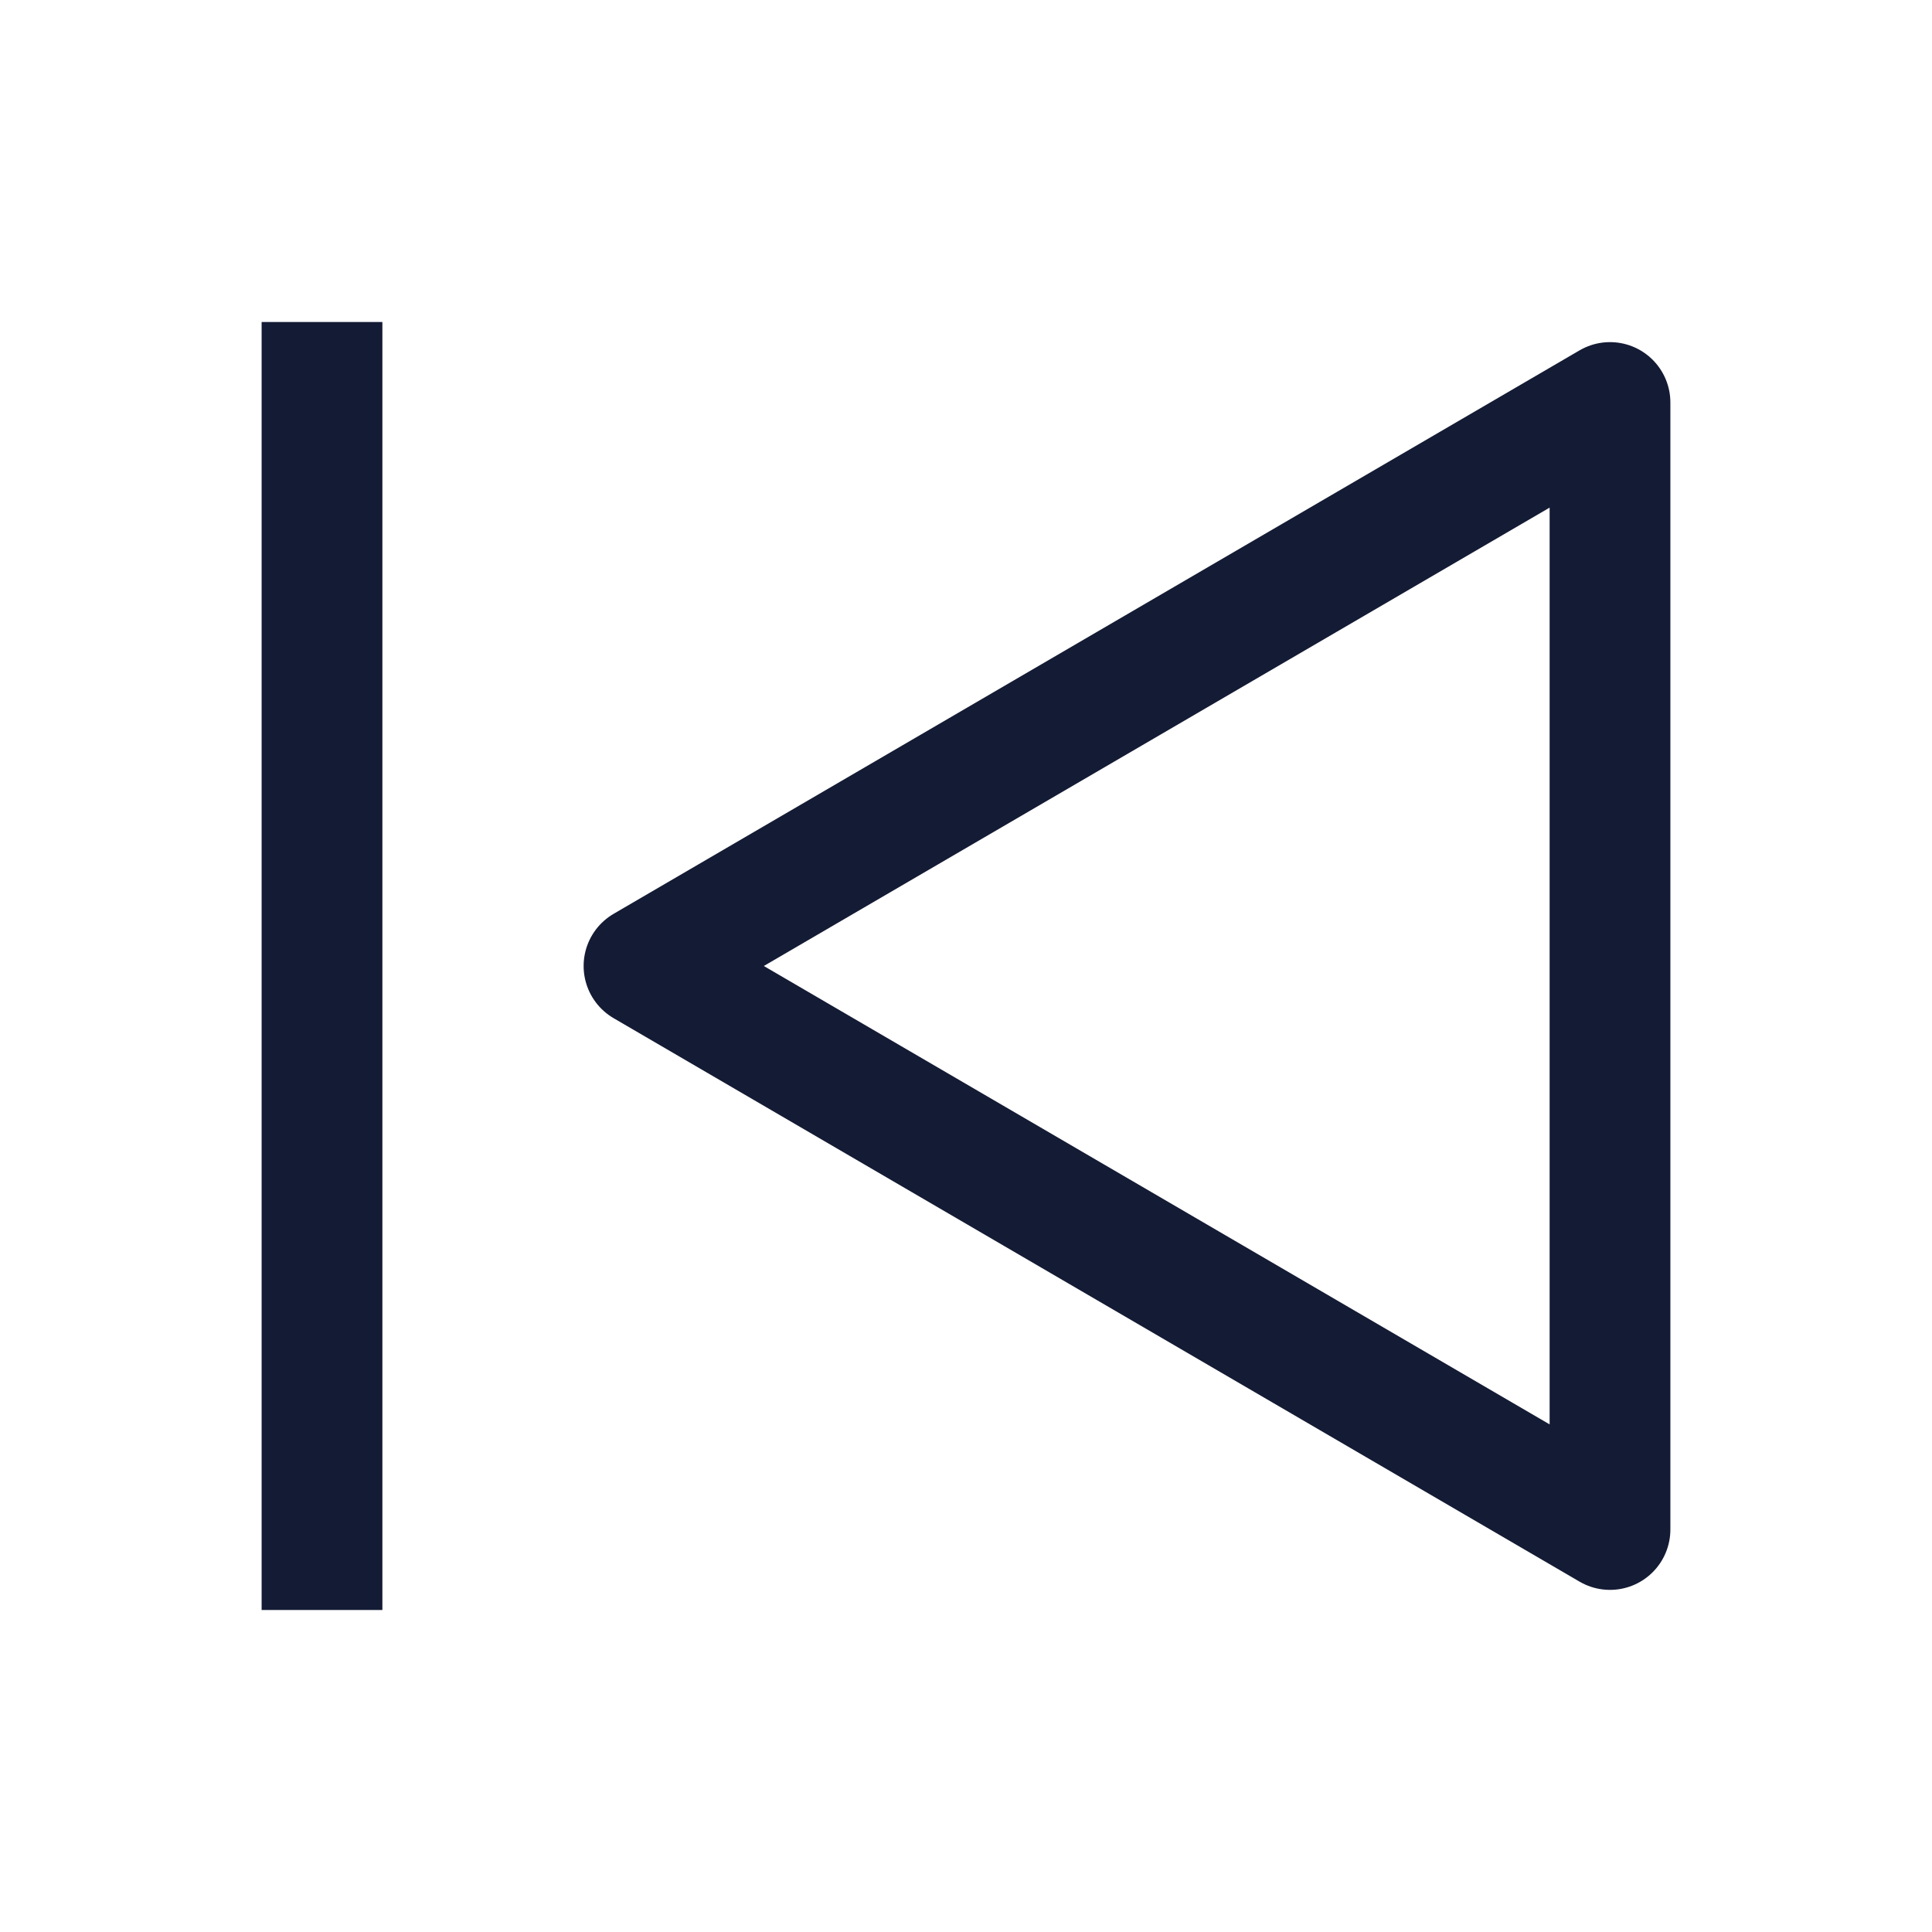
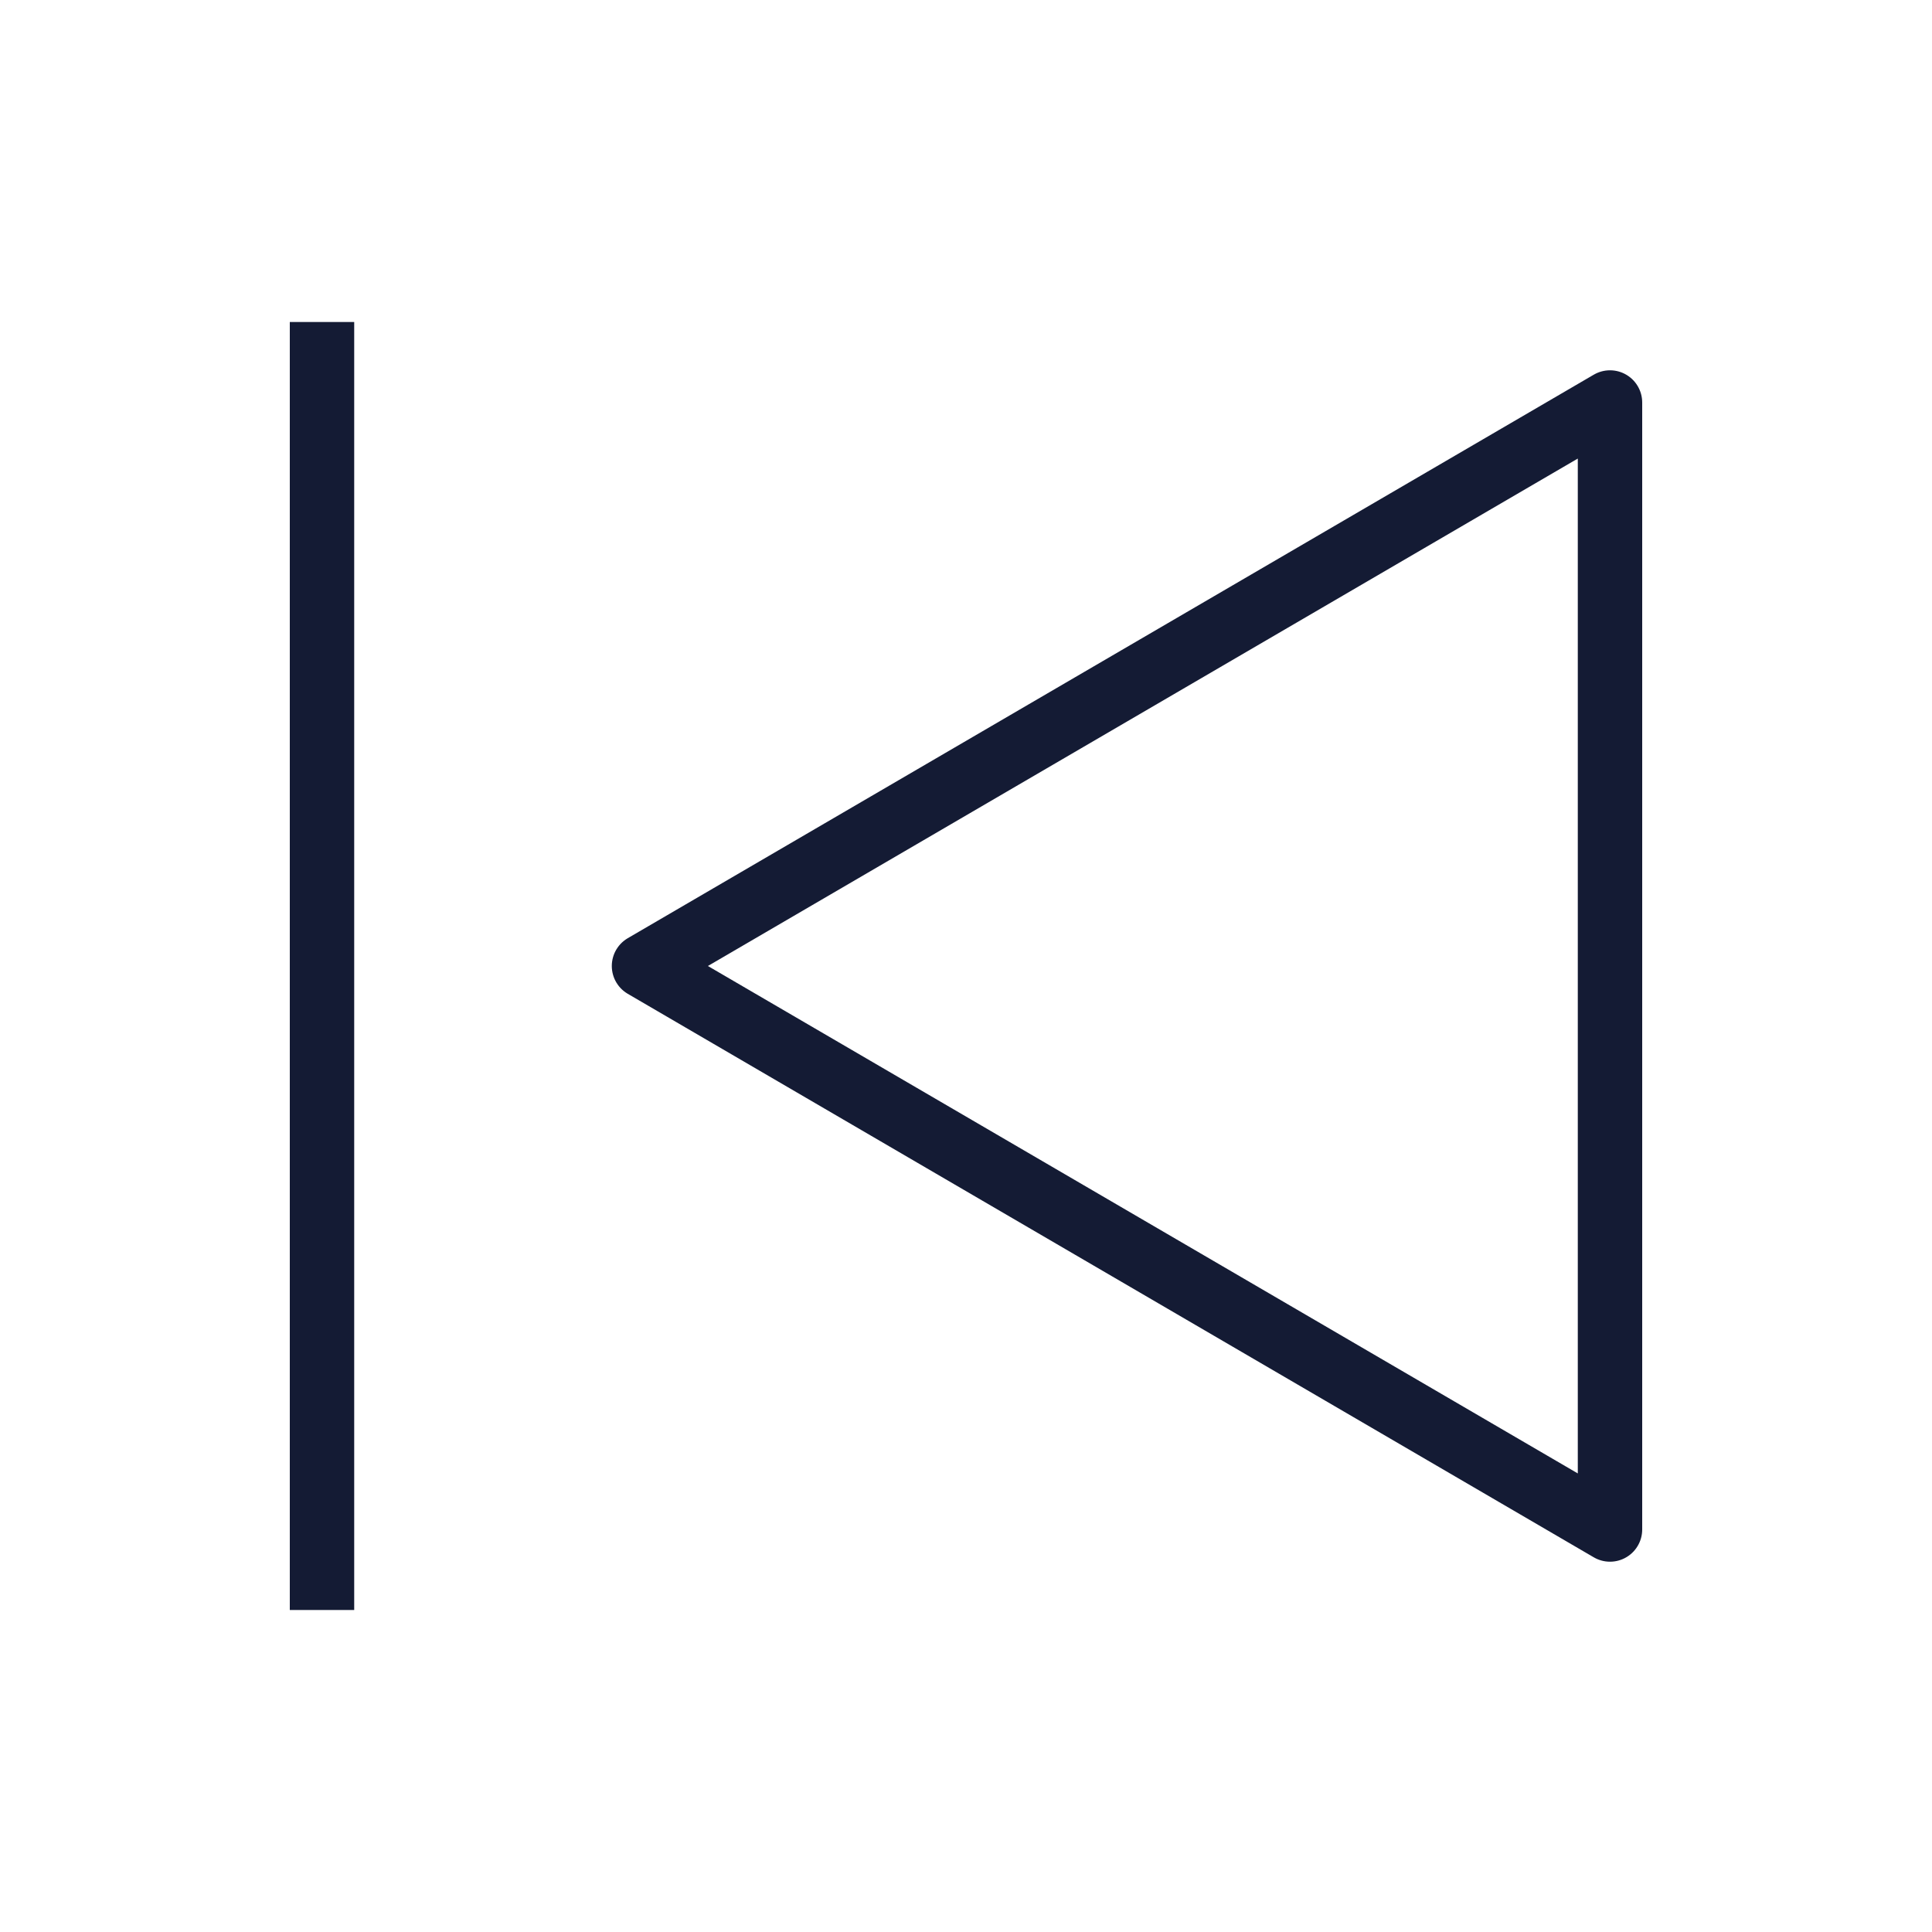
<svg xmlns="http://www.w3.org/2000/svg" width="24" height="24" viewBox="0 0 24 24" fill="none">
-   <path d="M20 19V5L8 12L20 19Z" stroke="#141B34" stroke-width="1.5" stroke-linejoin="round" />
-   <path d="M4 4V20" stroke="#141B34" stroke-width="1.5" />
+   <path d="M20 19V5L8 12L20 19Z" stroke="#141B34" stroke-width="0.8" stroke-linejoin="round" />
+   <path d="M4 4V20" stroke="#141B34" stroke-width="0.8" />
</svg>
